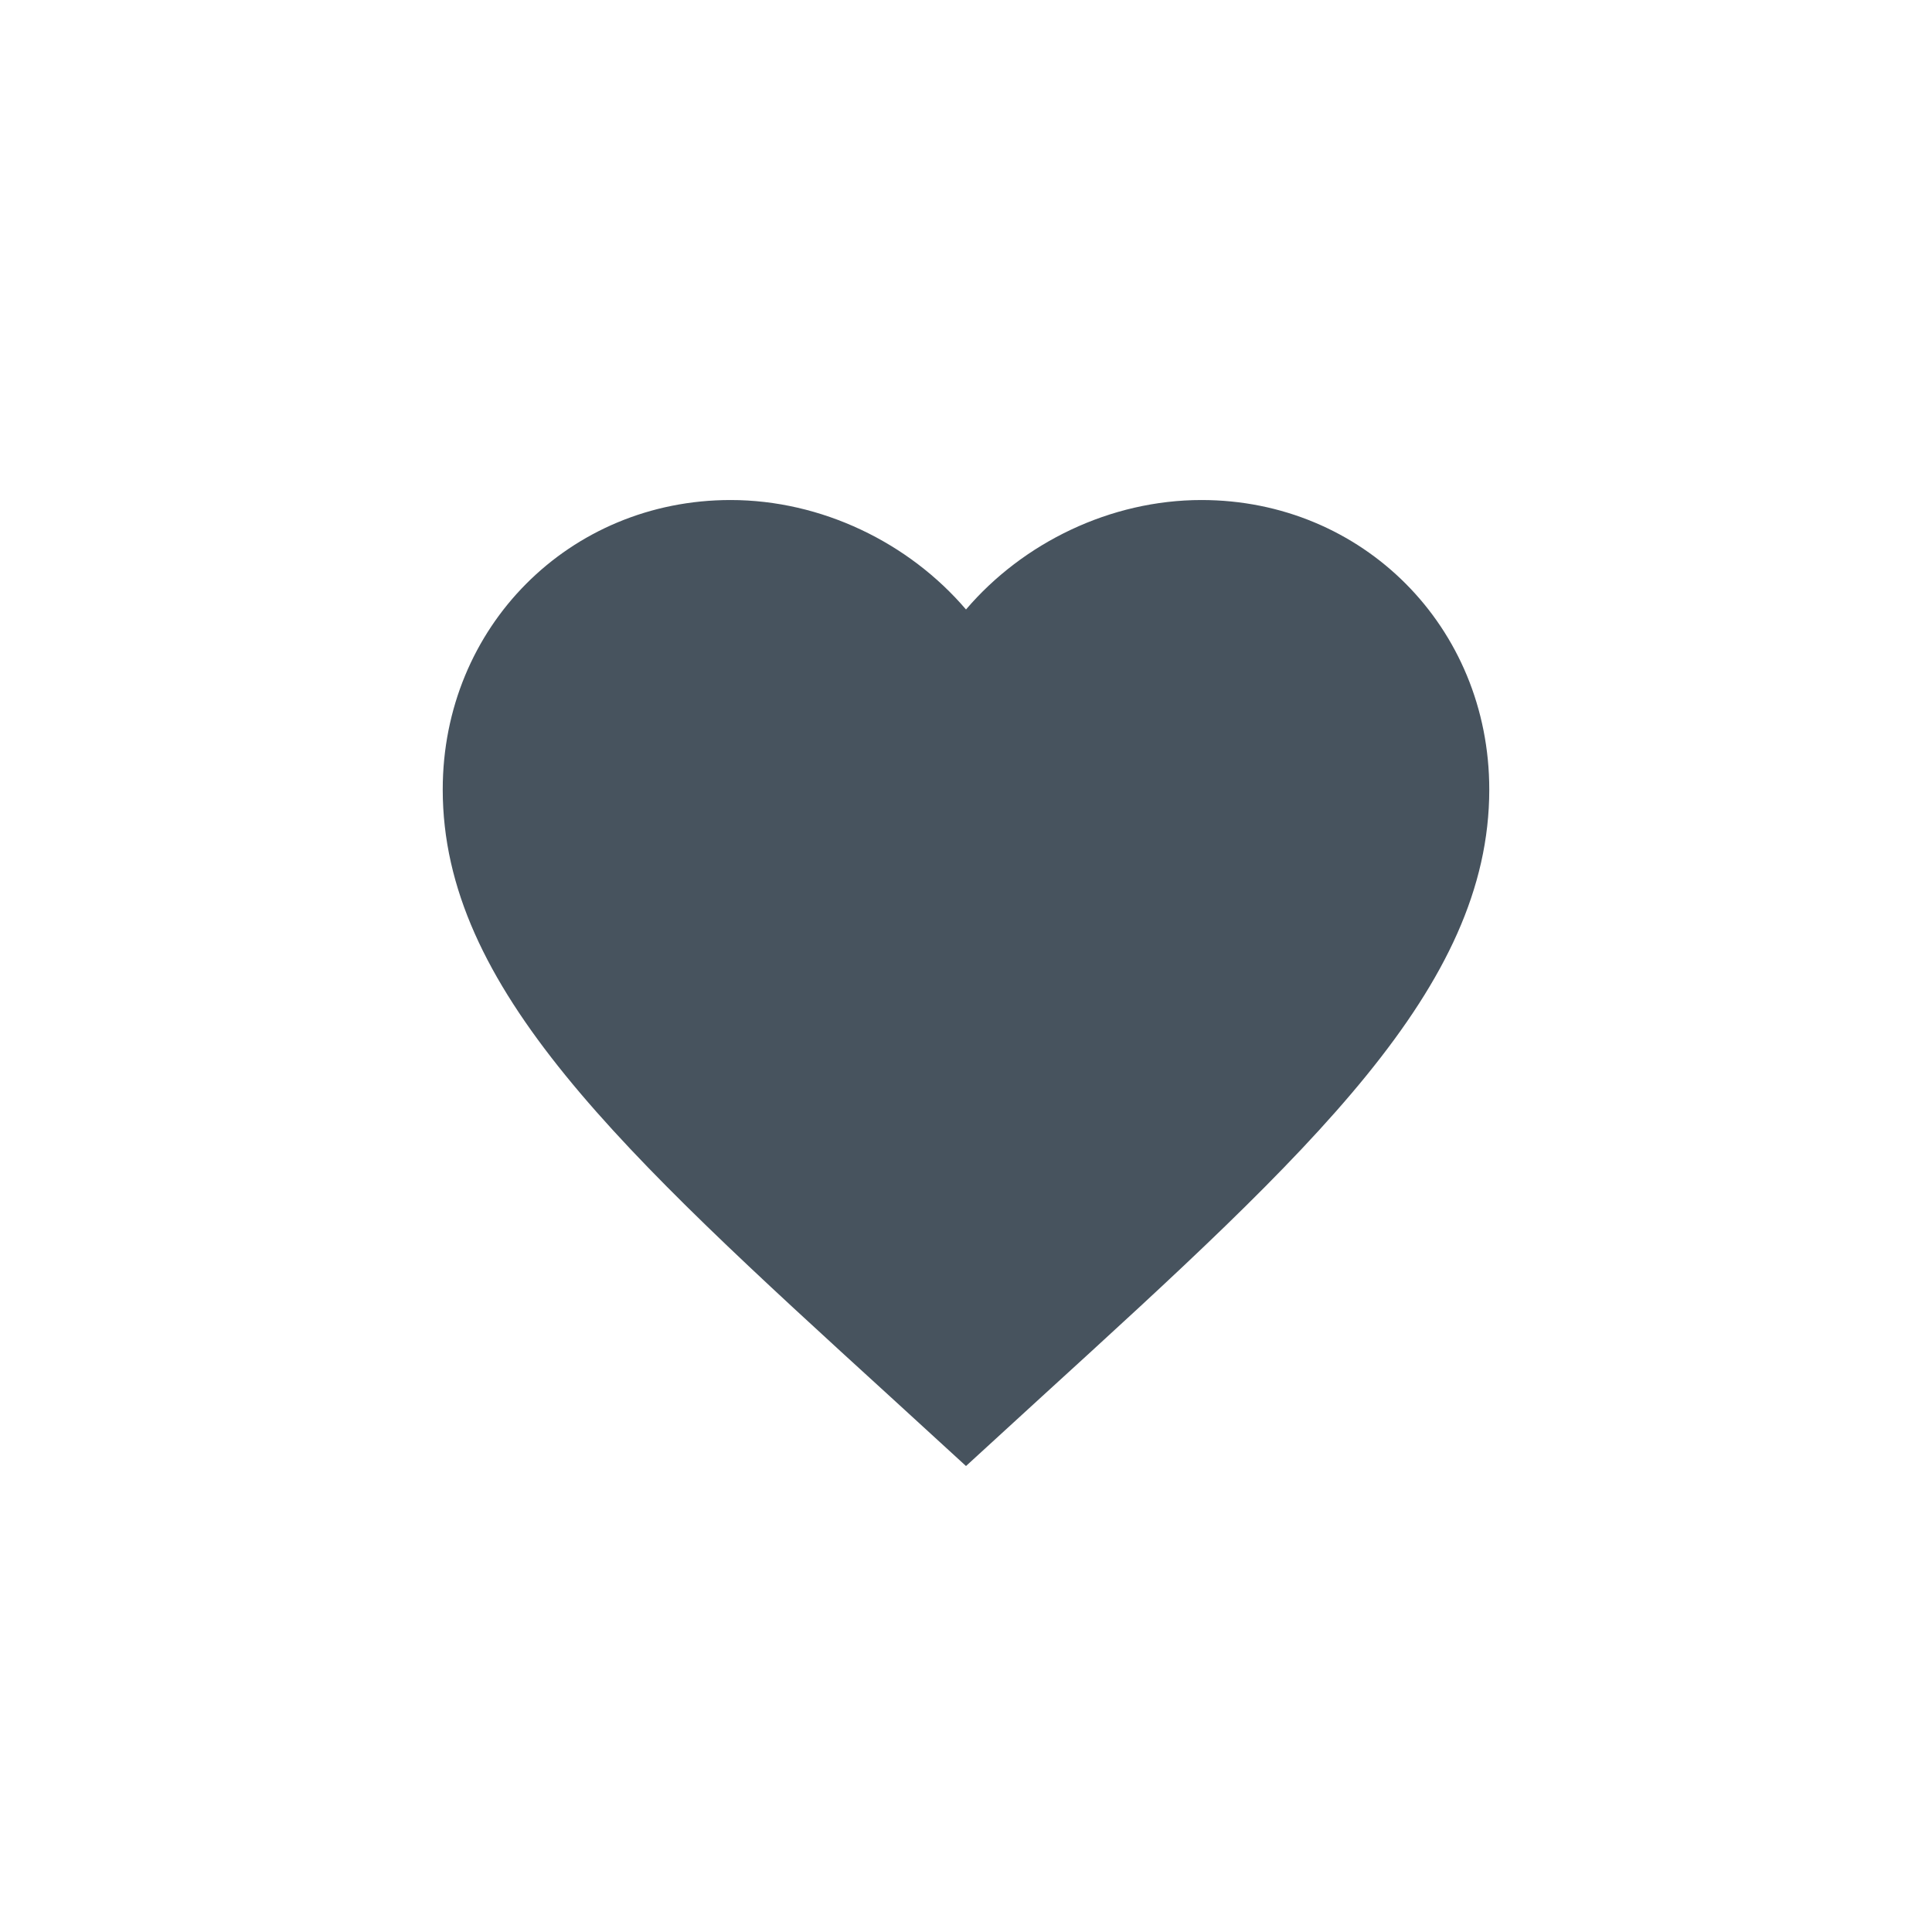
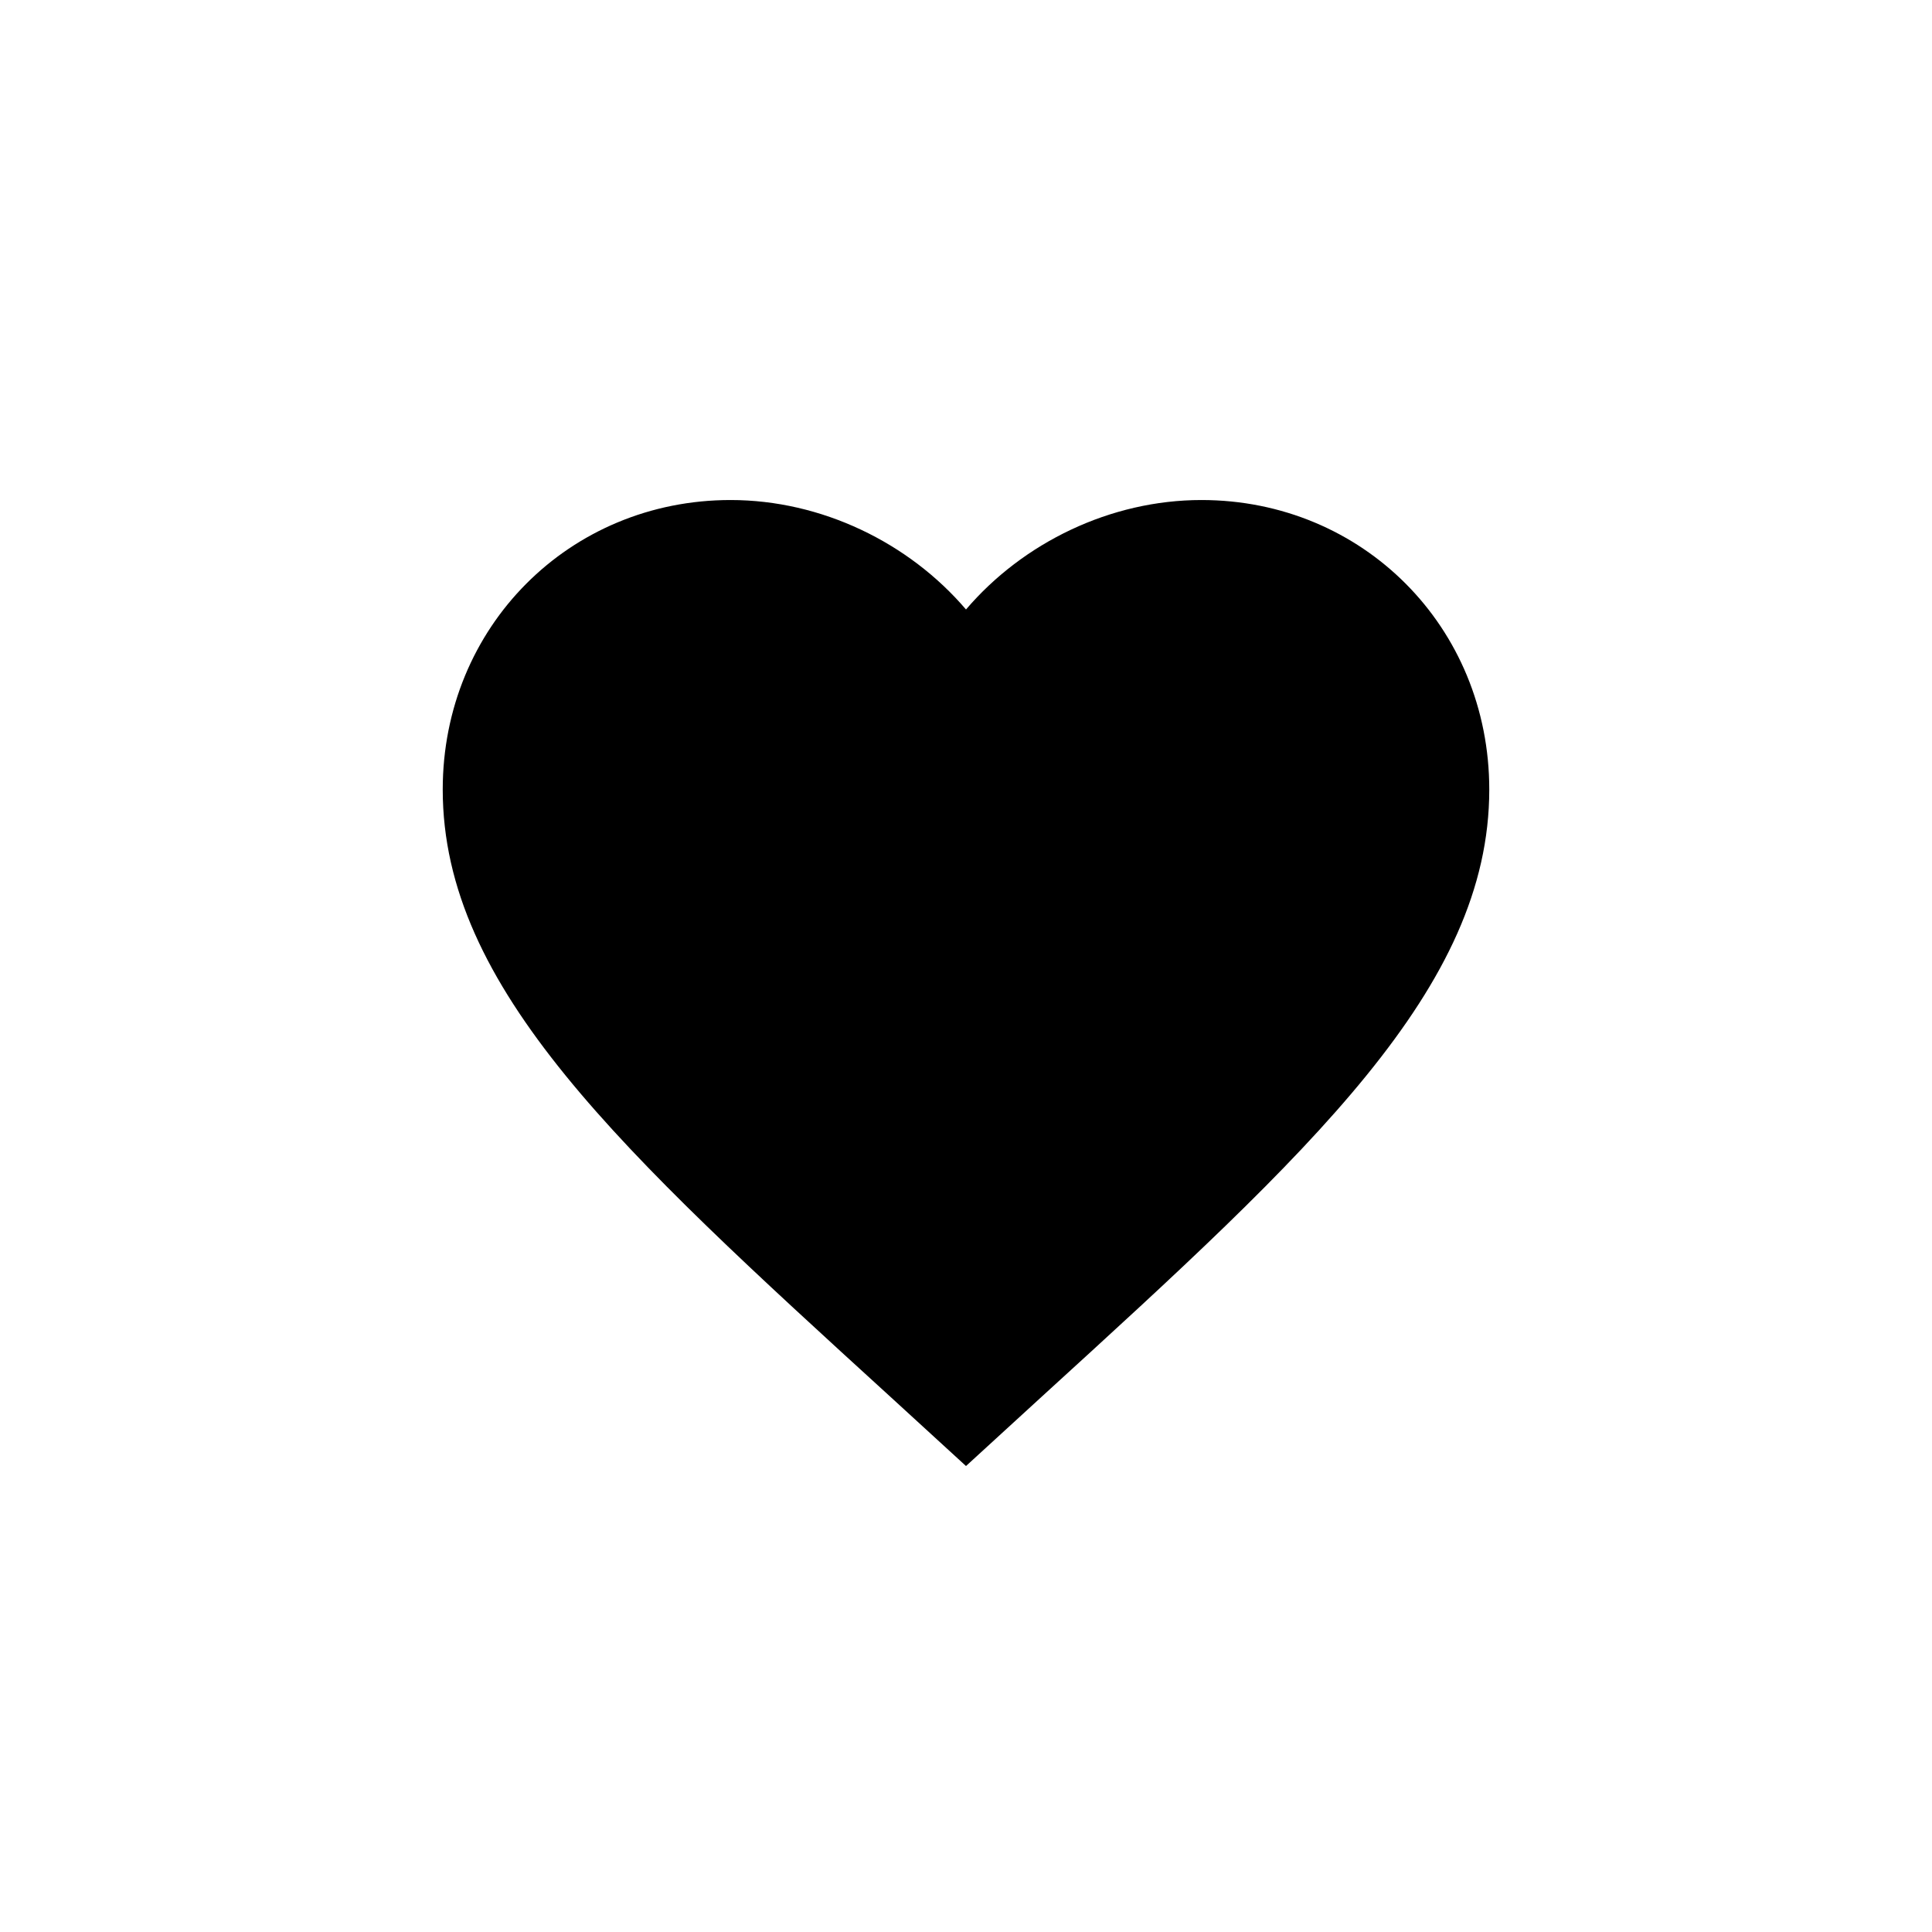
- <svg xmlns="http://www.w3.org/2000/svg" width="32" height="32" viewBox="0 0 32 32" fill="none">
-   <path d="M16 24.282L14.743 23.131C10.28 19.059 7.333 16.364 7.333 13.077C7.333 10.383 9.431 8.282 12.1 8.282C13.608 8.282 15.055 8.988 16 10.095C16.945 8.988 18.392 8.282 19.9 8.282C22.569 8.282 24.667 10.383 24.667 13.077C24.667 16.364 21.72 19.059 17.257 23.131L16 24.282Z" fill="#47535E" />
+ <svg xmlns="http://www.w3.org/2000/svg" width="32" height="32" viewBox="0 0 32 32">
+   <path d="M16 24.282L14.743 23.131C10.28 19.059 7.333 16.364 7.333 13.077C7.333 10.383 9.431 8.282 12.1 8.282C13.608 8.282 15.055 8.988 16 10.095C16.945 8.988 18.392 8.282 19.9 8.282C22.569 8.282 24.667 10.383 24.667 13.077C24.667 16.364 21.72 19.059 17.257 23.131L16 24.282Z" />
</svg>
